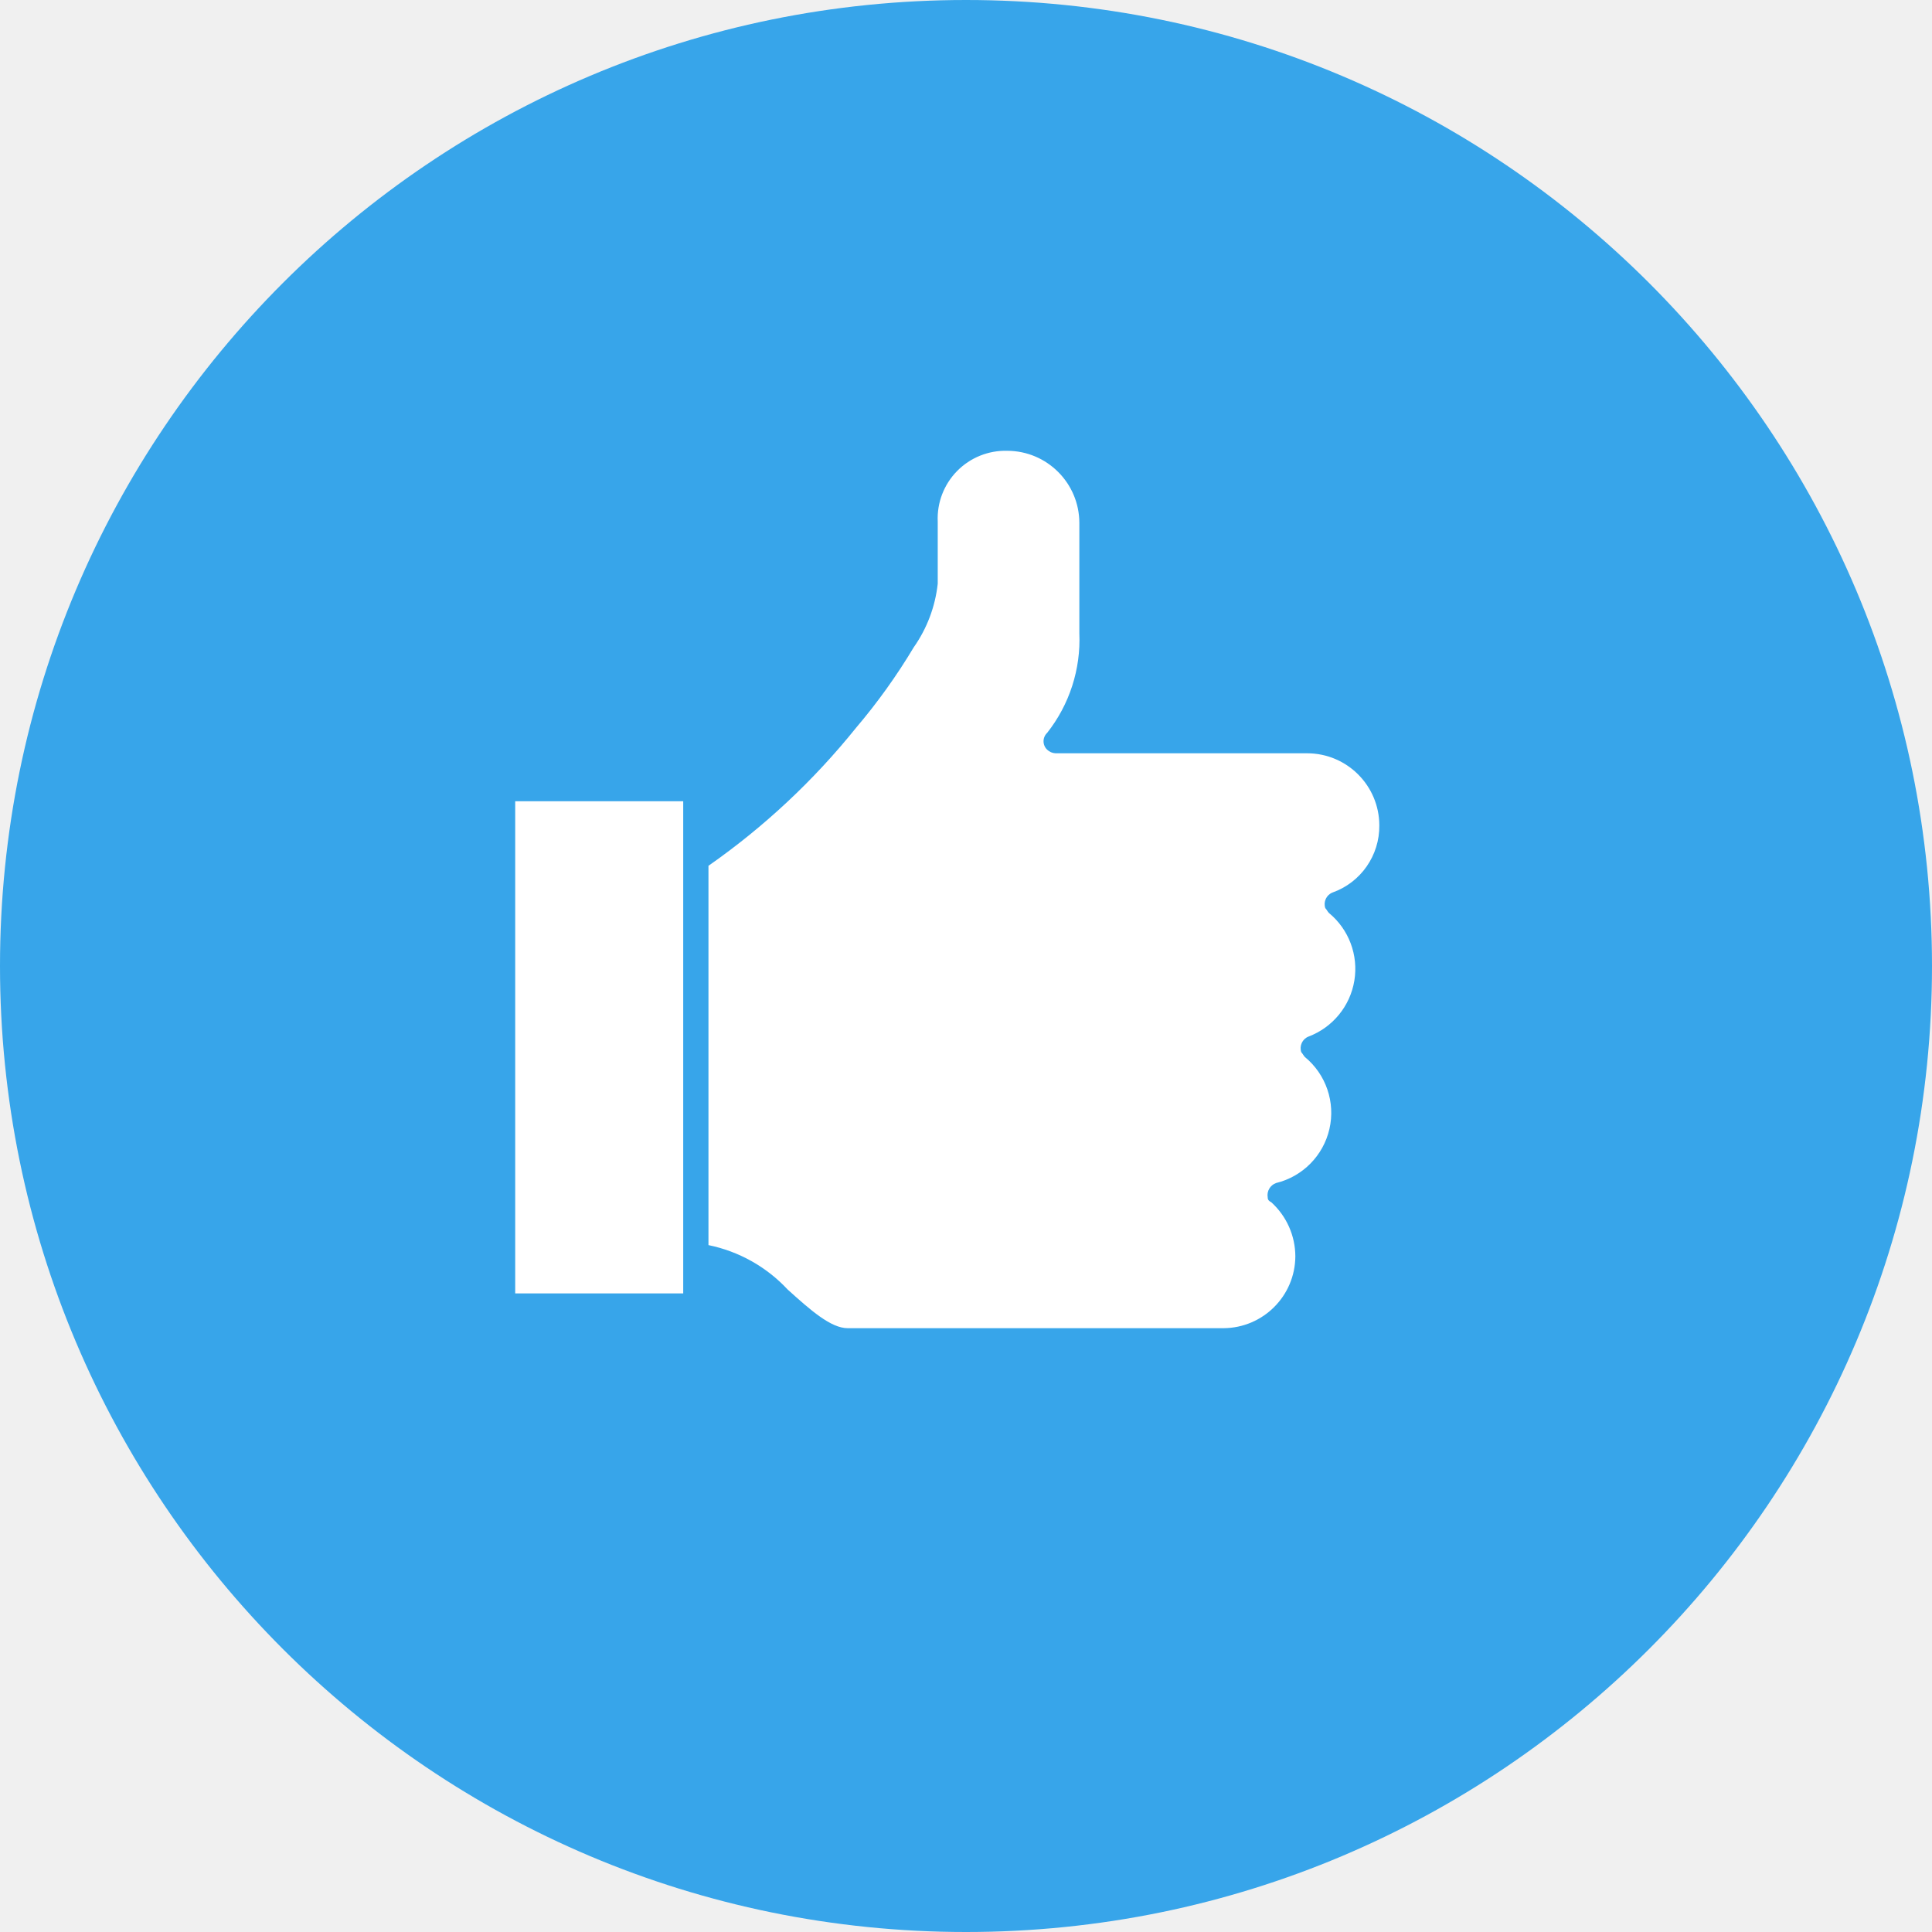
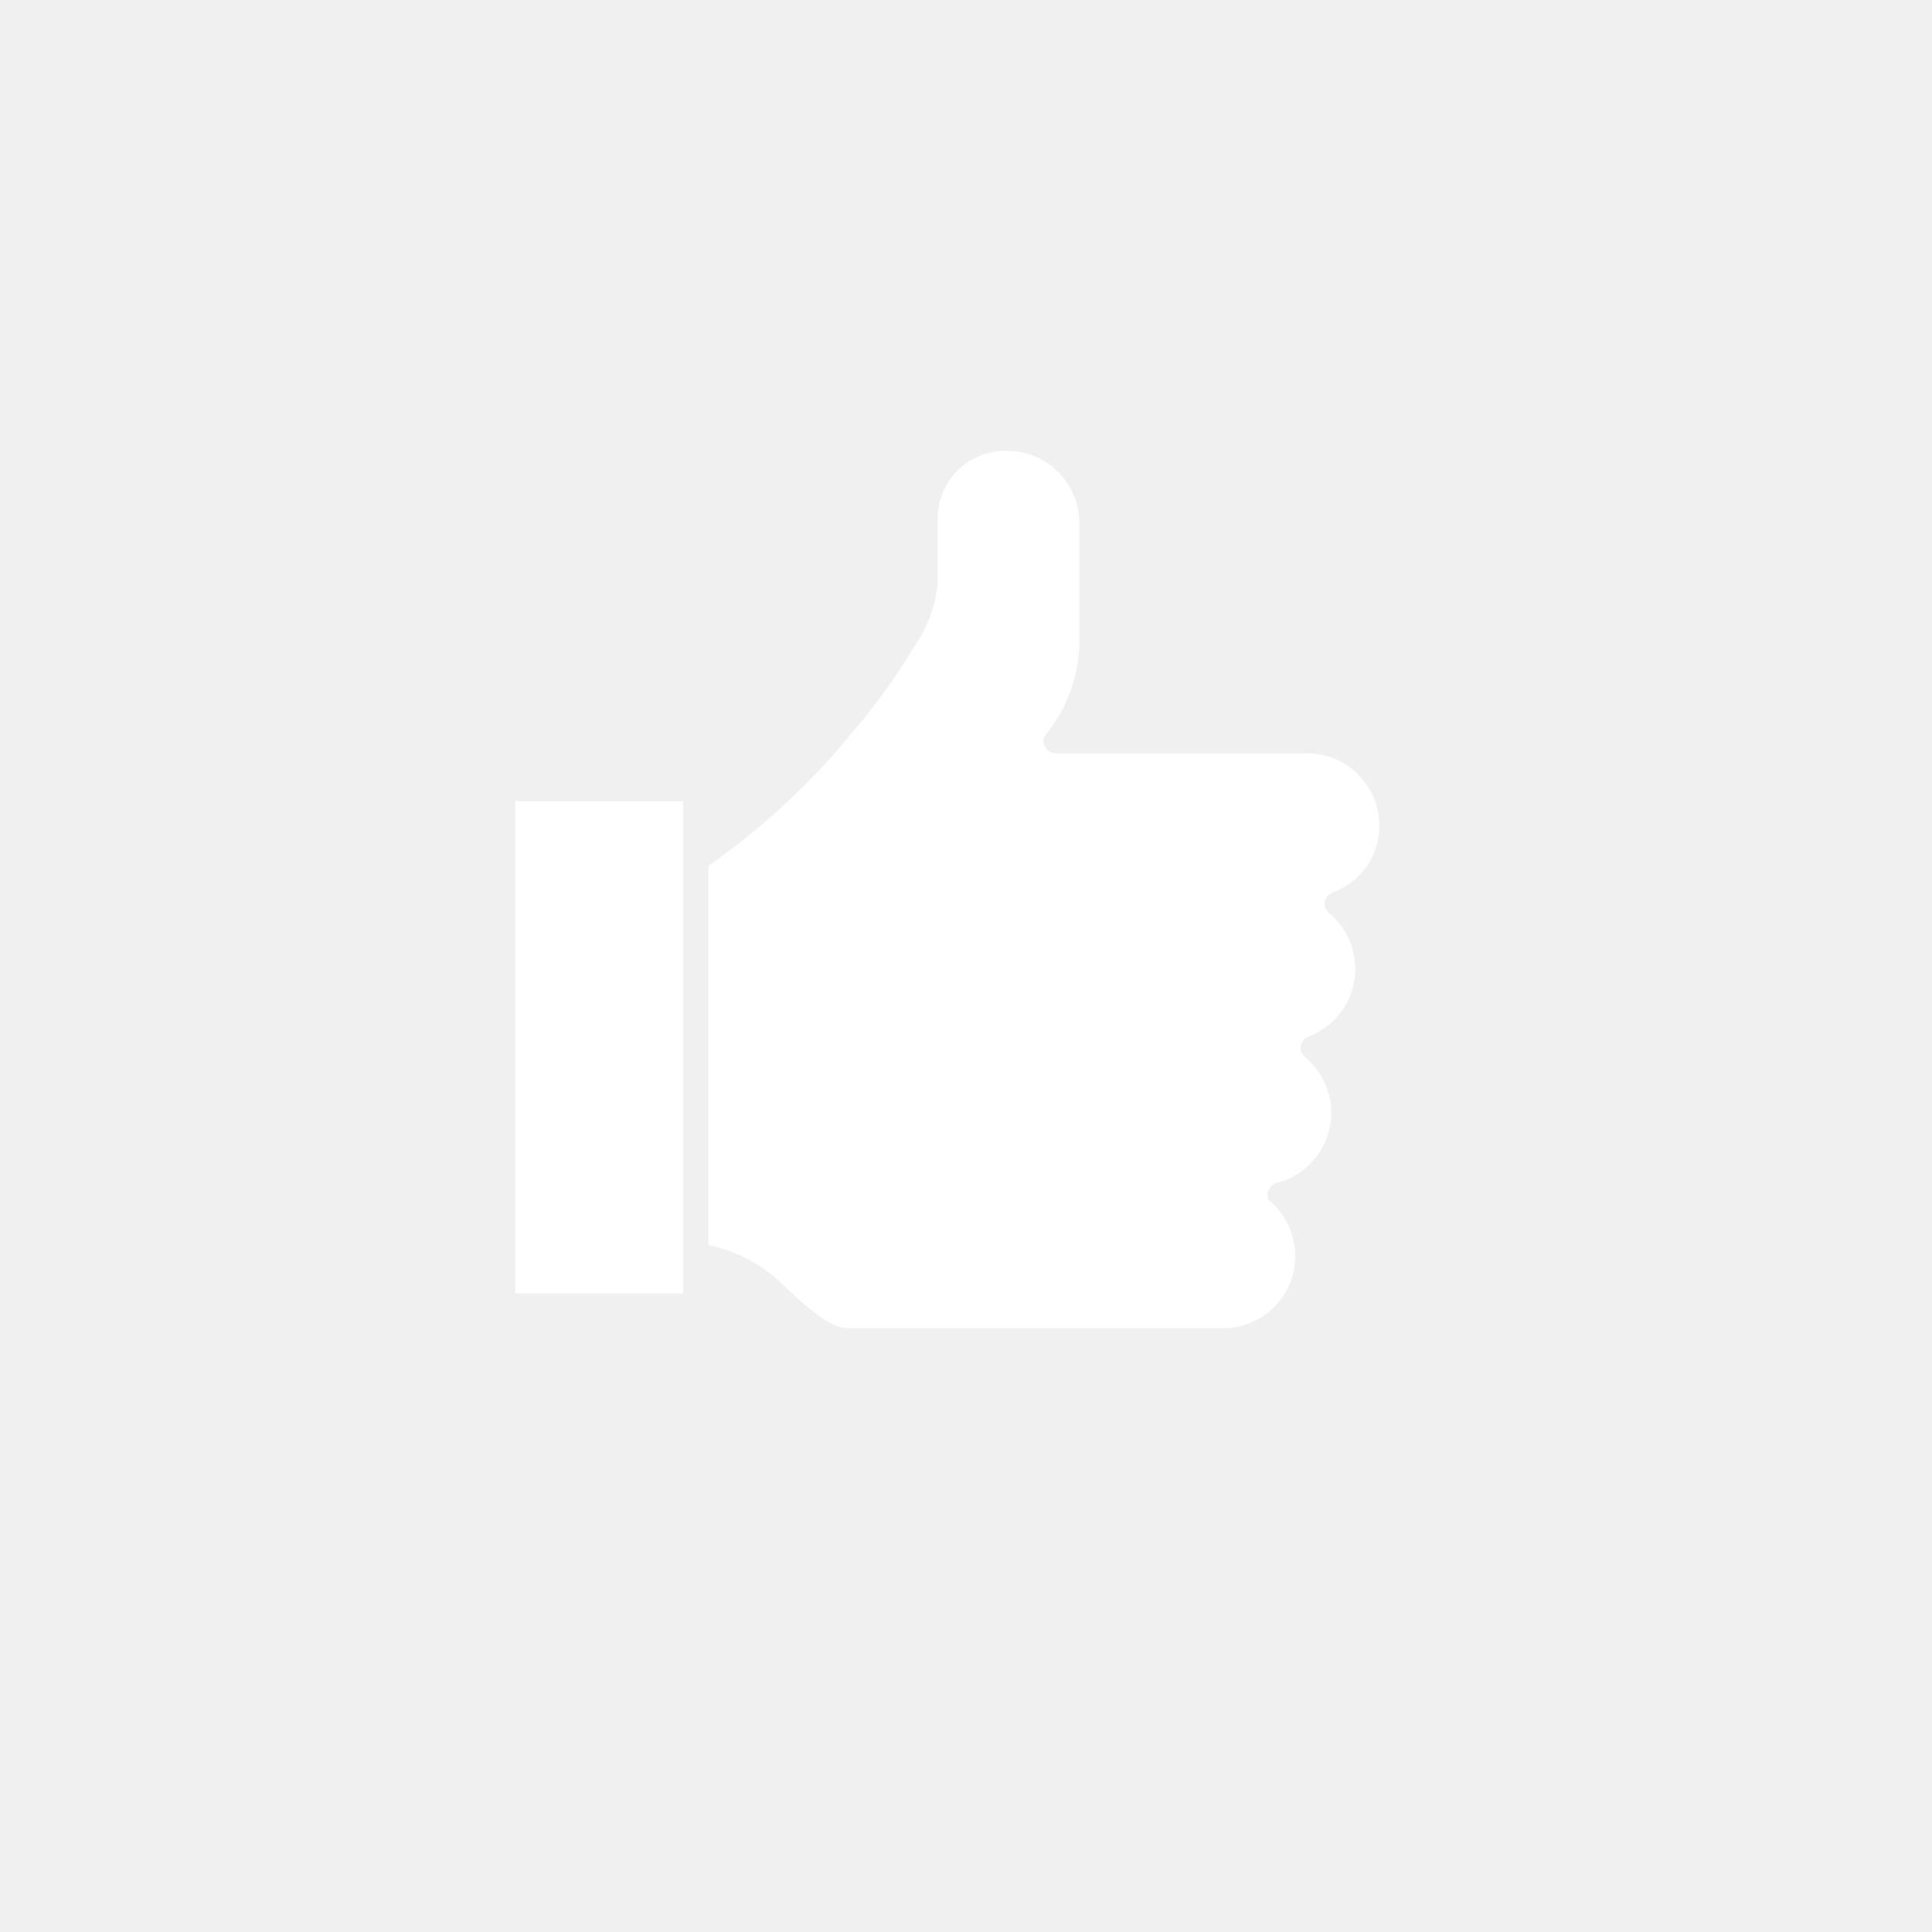
<svg xmlns="http://www.w3.org/2000/svg" viewBox="-1203 756 30 30">
-   <defs>
- 
-   </defs>
  <g id="Group_126" data-name="Group 126" transform="translate(-1915 30)">
-     <circle id="Ellipse_68" data-name="Ellipse 68" fill="#37A5EA" cx="15" cy="15" r="15" transform="translate(712 726)" />
    <path id="Path_39" data-name="Path 39" fill="#fff" d="M7.642,952.4a1.122,1.122,0,0,1,1.118,1.118v1.715a2.335,2.335,0,0,1-.5,1.547.18.18,0,0,0,0,.261.2.2,0,0,0,.13.056H12.3a1.122,1.122,0,0,1,1.118,1.118,1.094,1.094,0,0,1-.727,1.044.194.194,0,0,0-.112.242c.019.019.037.056.056.075a1.124,1.124,0,0,1-.317,1.92.194.194,0,0,0-.112.242c.019.019.037.056.056.075a1.122,1.122,0,0,1-.447,1.957.2.2,0,0,0-.13.224c0,.037.019.056.056.075a1.139,1.139,0,0,1,.373.839A1.122,1.122,0,0,1,11,966.024H5.163c-.261,0-.578-.28-.932-.6a2.314,2.314,0,0,0-1.23-.69v-5.89a11.088,11.088,0,0,0,2.292-2.143,9.313,9.313,0,0,0,.895-1.249,2.112,2.112,0,0,0,.373-.988V953.5A1.052,1.052,0,0,1,7.642,952.4ZM0,957.842H2.609v7.642H0Z" transform="translate(720 -219.4)" />
  </g>
</svg>
